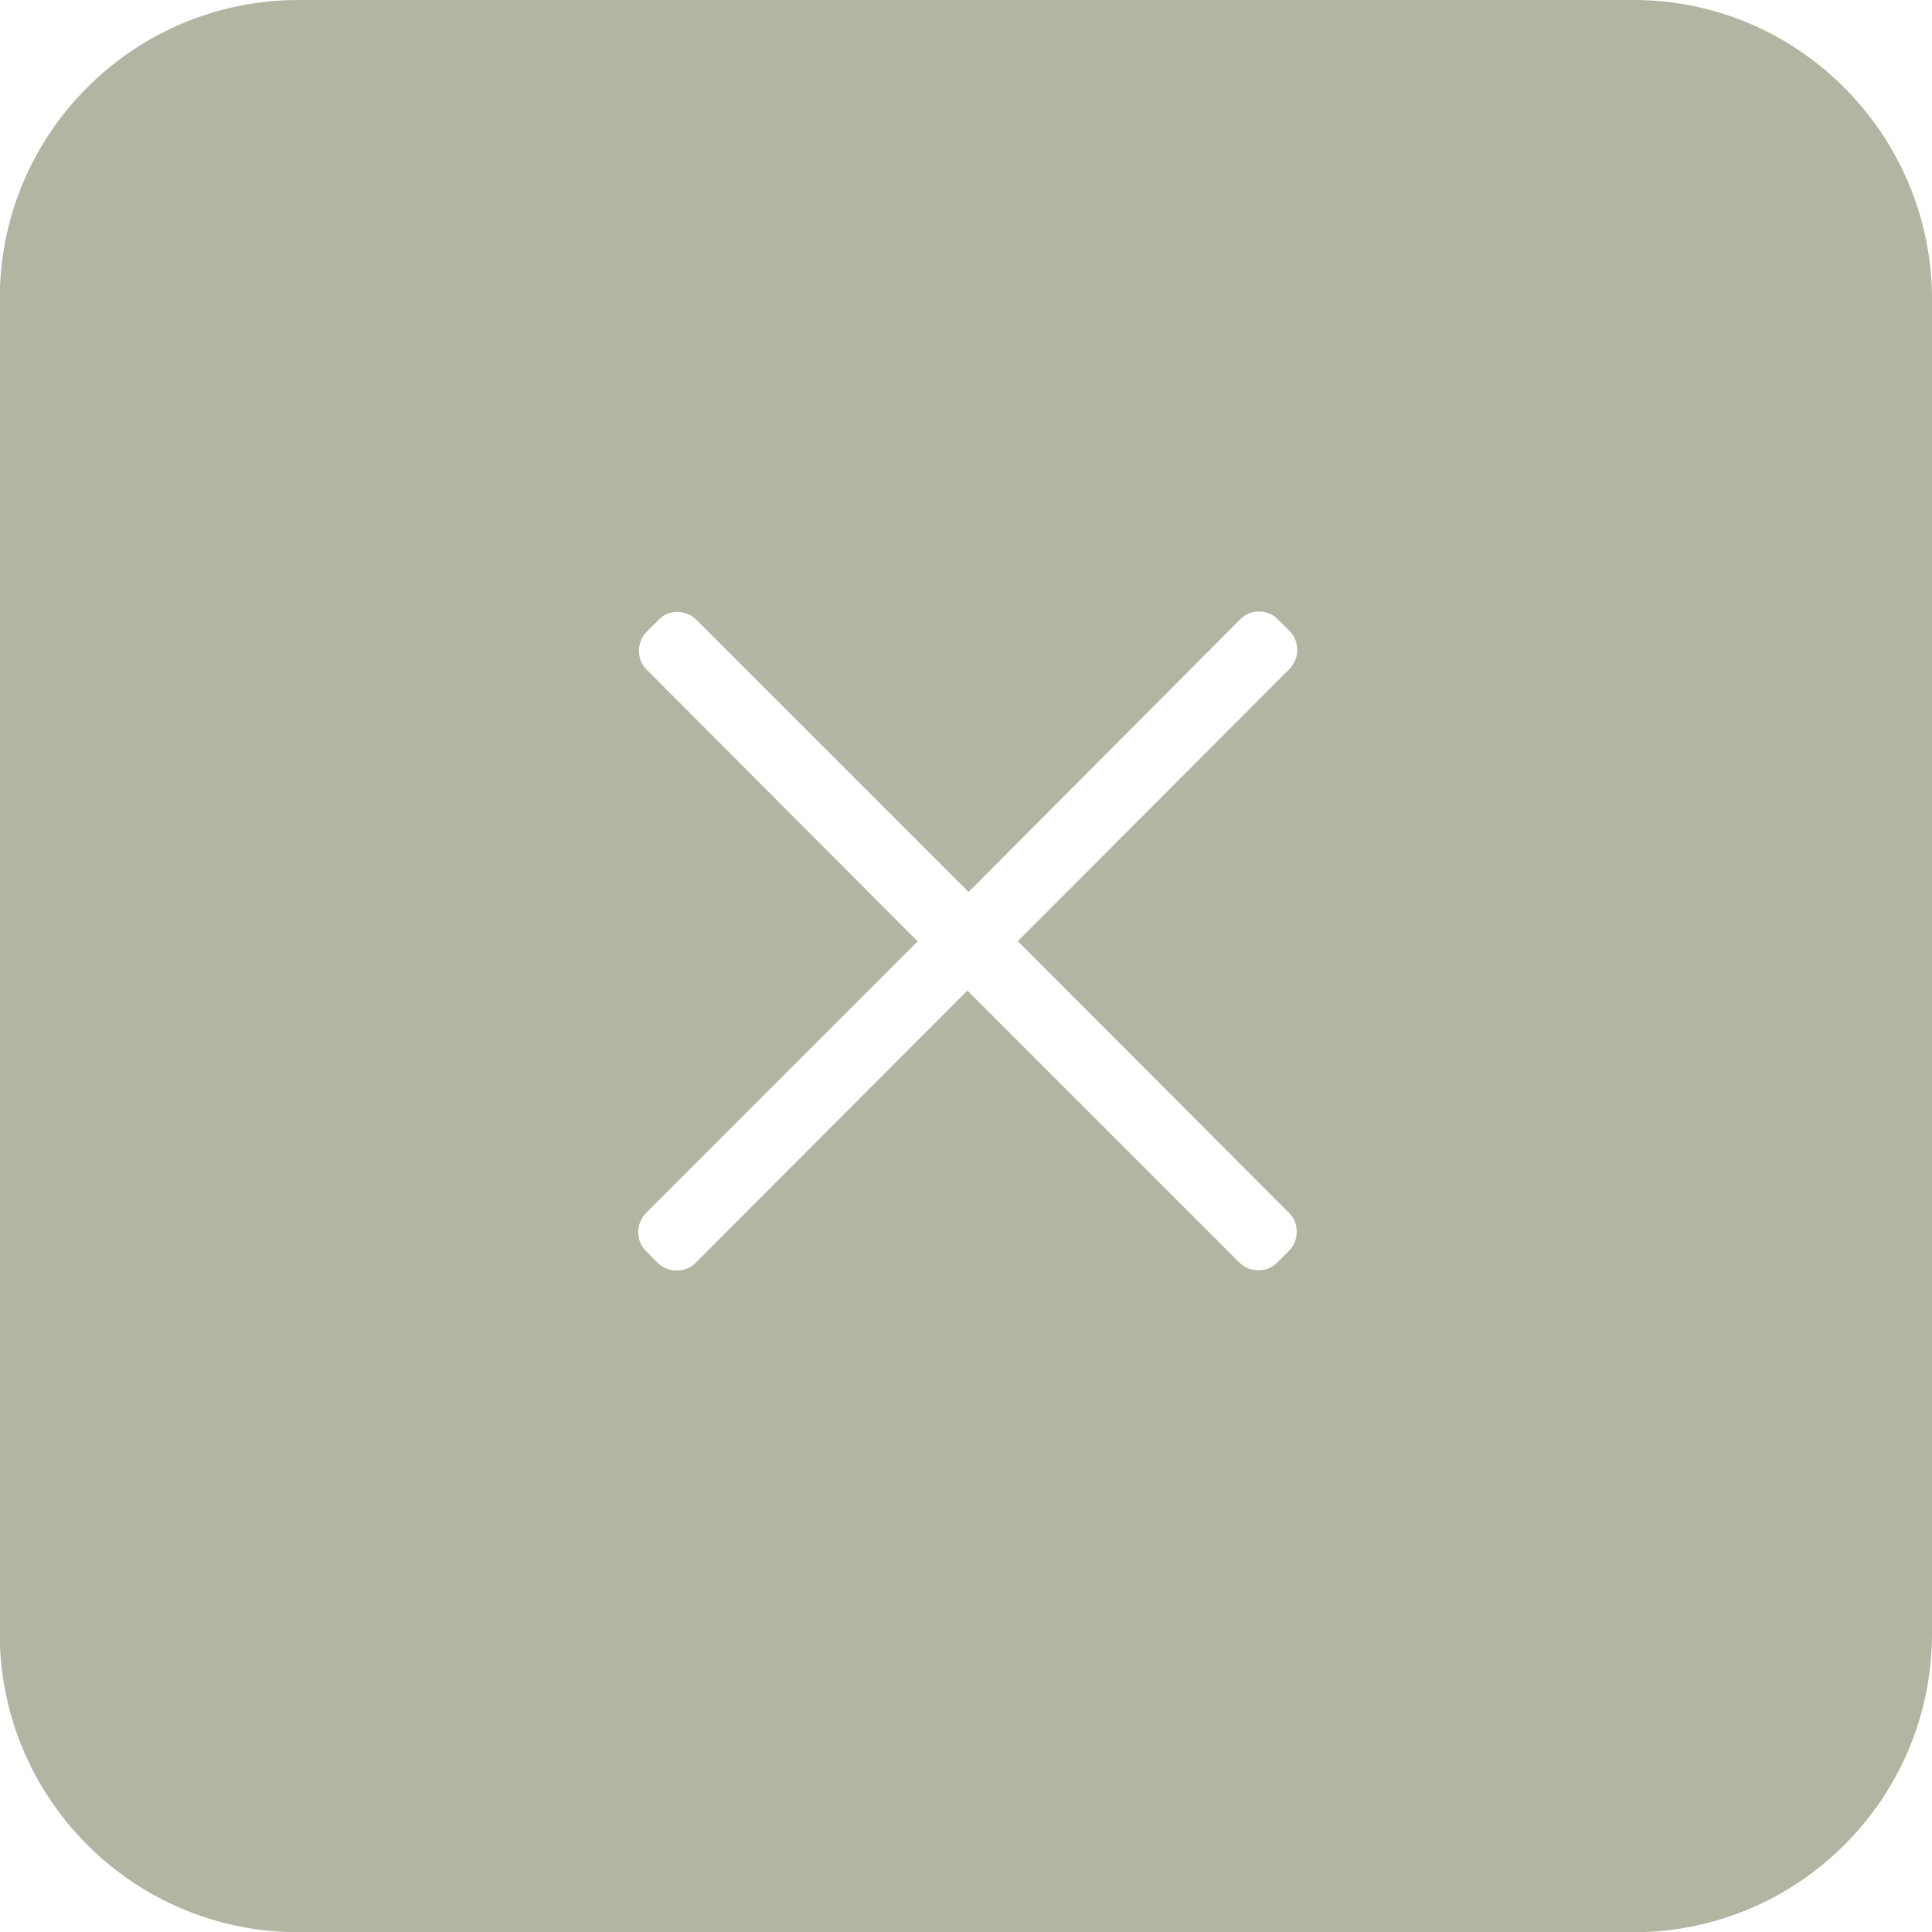
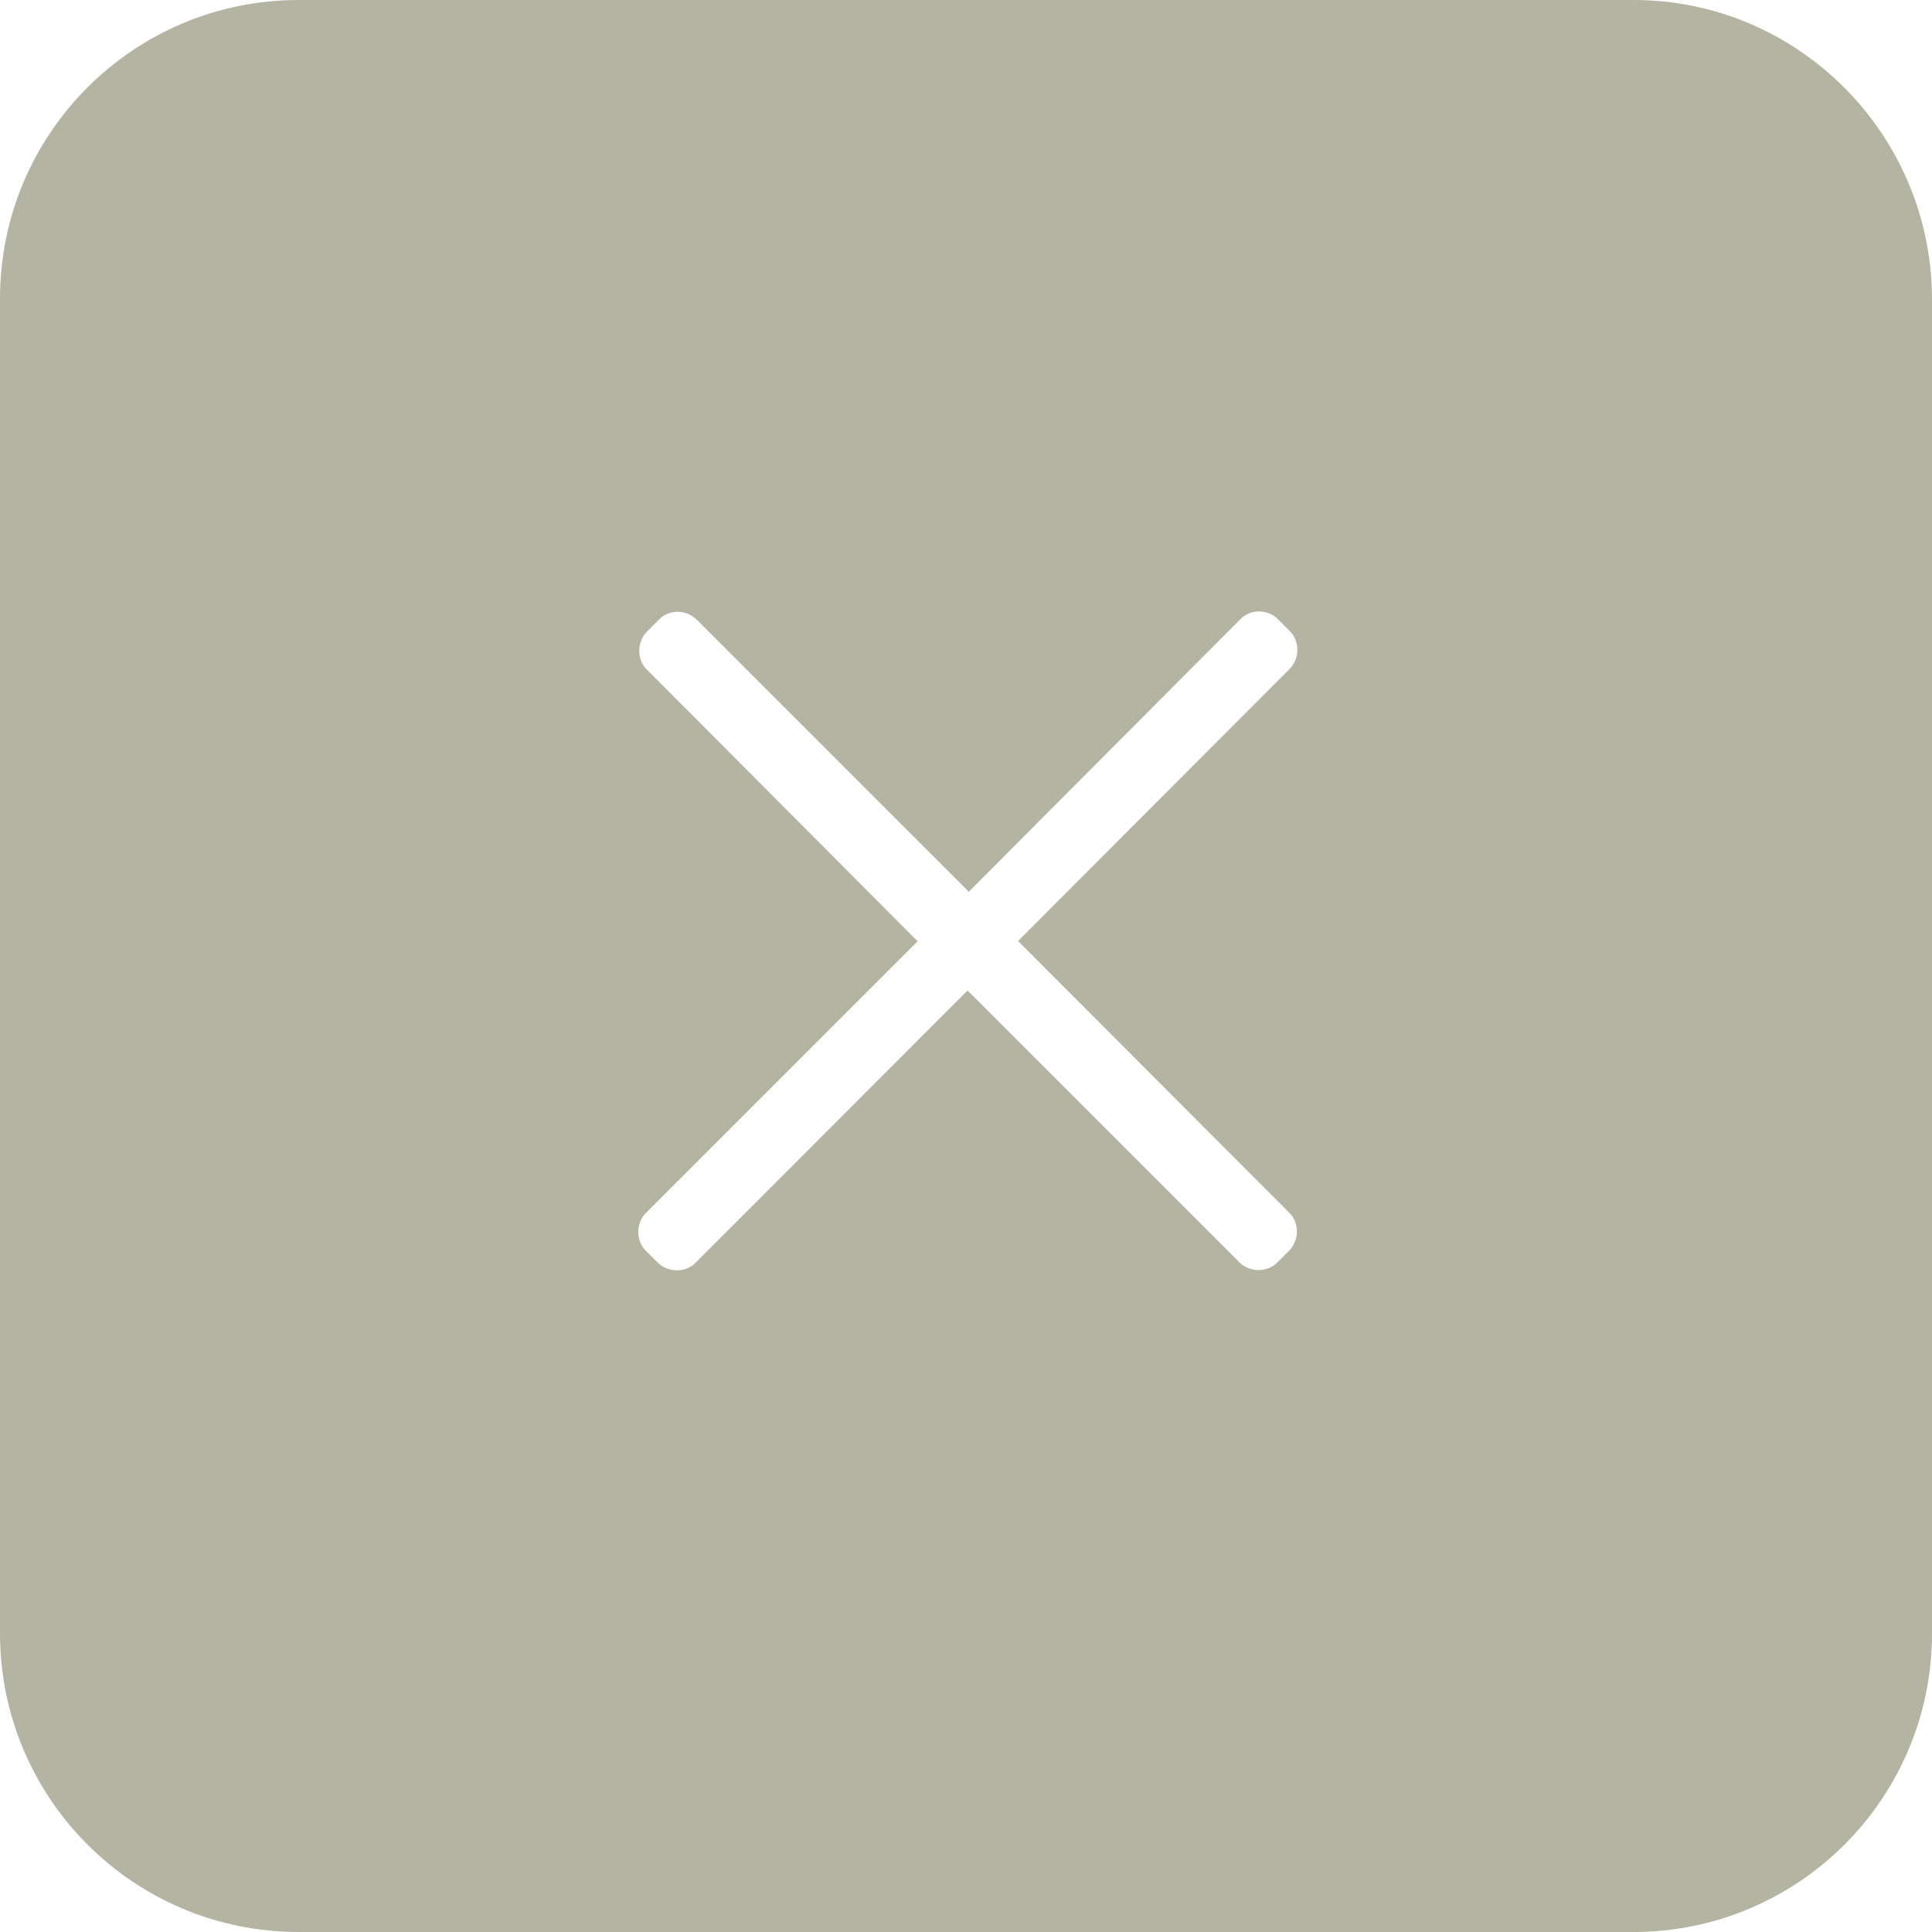
- <svg xmlns="http://www.w3.org/2000/svg" version="1.1" id="BTX" x="0px" y="0px" viewBox="288.2 18.7 781.3 781.3" enable-background="new 288.2 18.7 781.3 781.3" xml:space="preserve">
+ <svg xmlns="http://www.w3.org/2000/svg" version="1.1" id="BTX" x="0px" y="0px" viewBox="288.1 18.7 800.1 800.1" enable-background="new 288.1 18.7 800.1 800.1" xml:space="preserve">
  <g>
    <g>
-       <path fill="#B3B4A1" d="M948.8,18.7H408.9c-66.7,0-120.8,54-120.8,120.8v539.8c0,66.7,54,120.8,120.8,120.8h539.8    c66.7,0,120.8-54,120.8-120.8V139.5C1069.3,73,1015.4,18.7,948.8,18.7z M809.6,509.3c4,4,4,10.9,0,15.1l-5,5c-4,4-10.9,4-15.1,0    L679.4,419.3l-110,110.2c-4,4-10.9,4-15.1,0l-5-5c-4-4-4-10.9,0-15.1l110-110l-109.7-110c-4-4-4-10.9,0-15.1l5-5    c4-4.2,10.8-4.2,15.1-0.1l110.2,110.2L789.9,269c4-4,10.8-4,14.9,0l5,5c4,4,4,10.9,0,15.1l-110,110.2L809.6,509.3z" />
+       <path fill="#B3B4A1" d="M964.6,18.7H411.8c-68.3,0-123.7,55.3-123.7,123.7v552.7c0,68.3,55.3,123.7,123.7,123.7h552.7    c68.3,0,123.7-55.3,123.7-123.7V142.4C1088,74.3,1032.8,18.7,964.6,18.7z M822.1,521c4.1,4.1,4.1,11.2,0,15.5l-5.1,5.1    c-4.1,4.1-11.2,4.1-15.5,0L688.8,428.9L576.1,541.7c-4.1,4.1-11.2,4.1-15.5,0l-5.1-5.1c-4.1-4.1-4.1-11.2,0-15.5l112.6-112.6    L555.9,295.9c-4.1-4.1-4.1-11.2,0-15.5l5.1-5.1c4.1-4.3,11.1-4.3,15.5-0.1L689.3,388l112.6-113c4.1-4.1,11.1-4.1,15.3,0l5.1,5.1    c4.1,4.1,4.1,11.2,0,15.5L709.7,408.4L822.1,521z" />
    </g>
  </g>
</svg>
